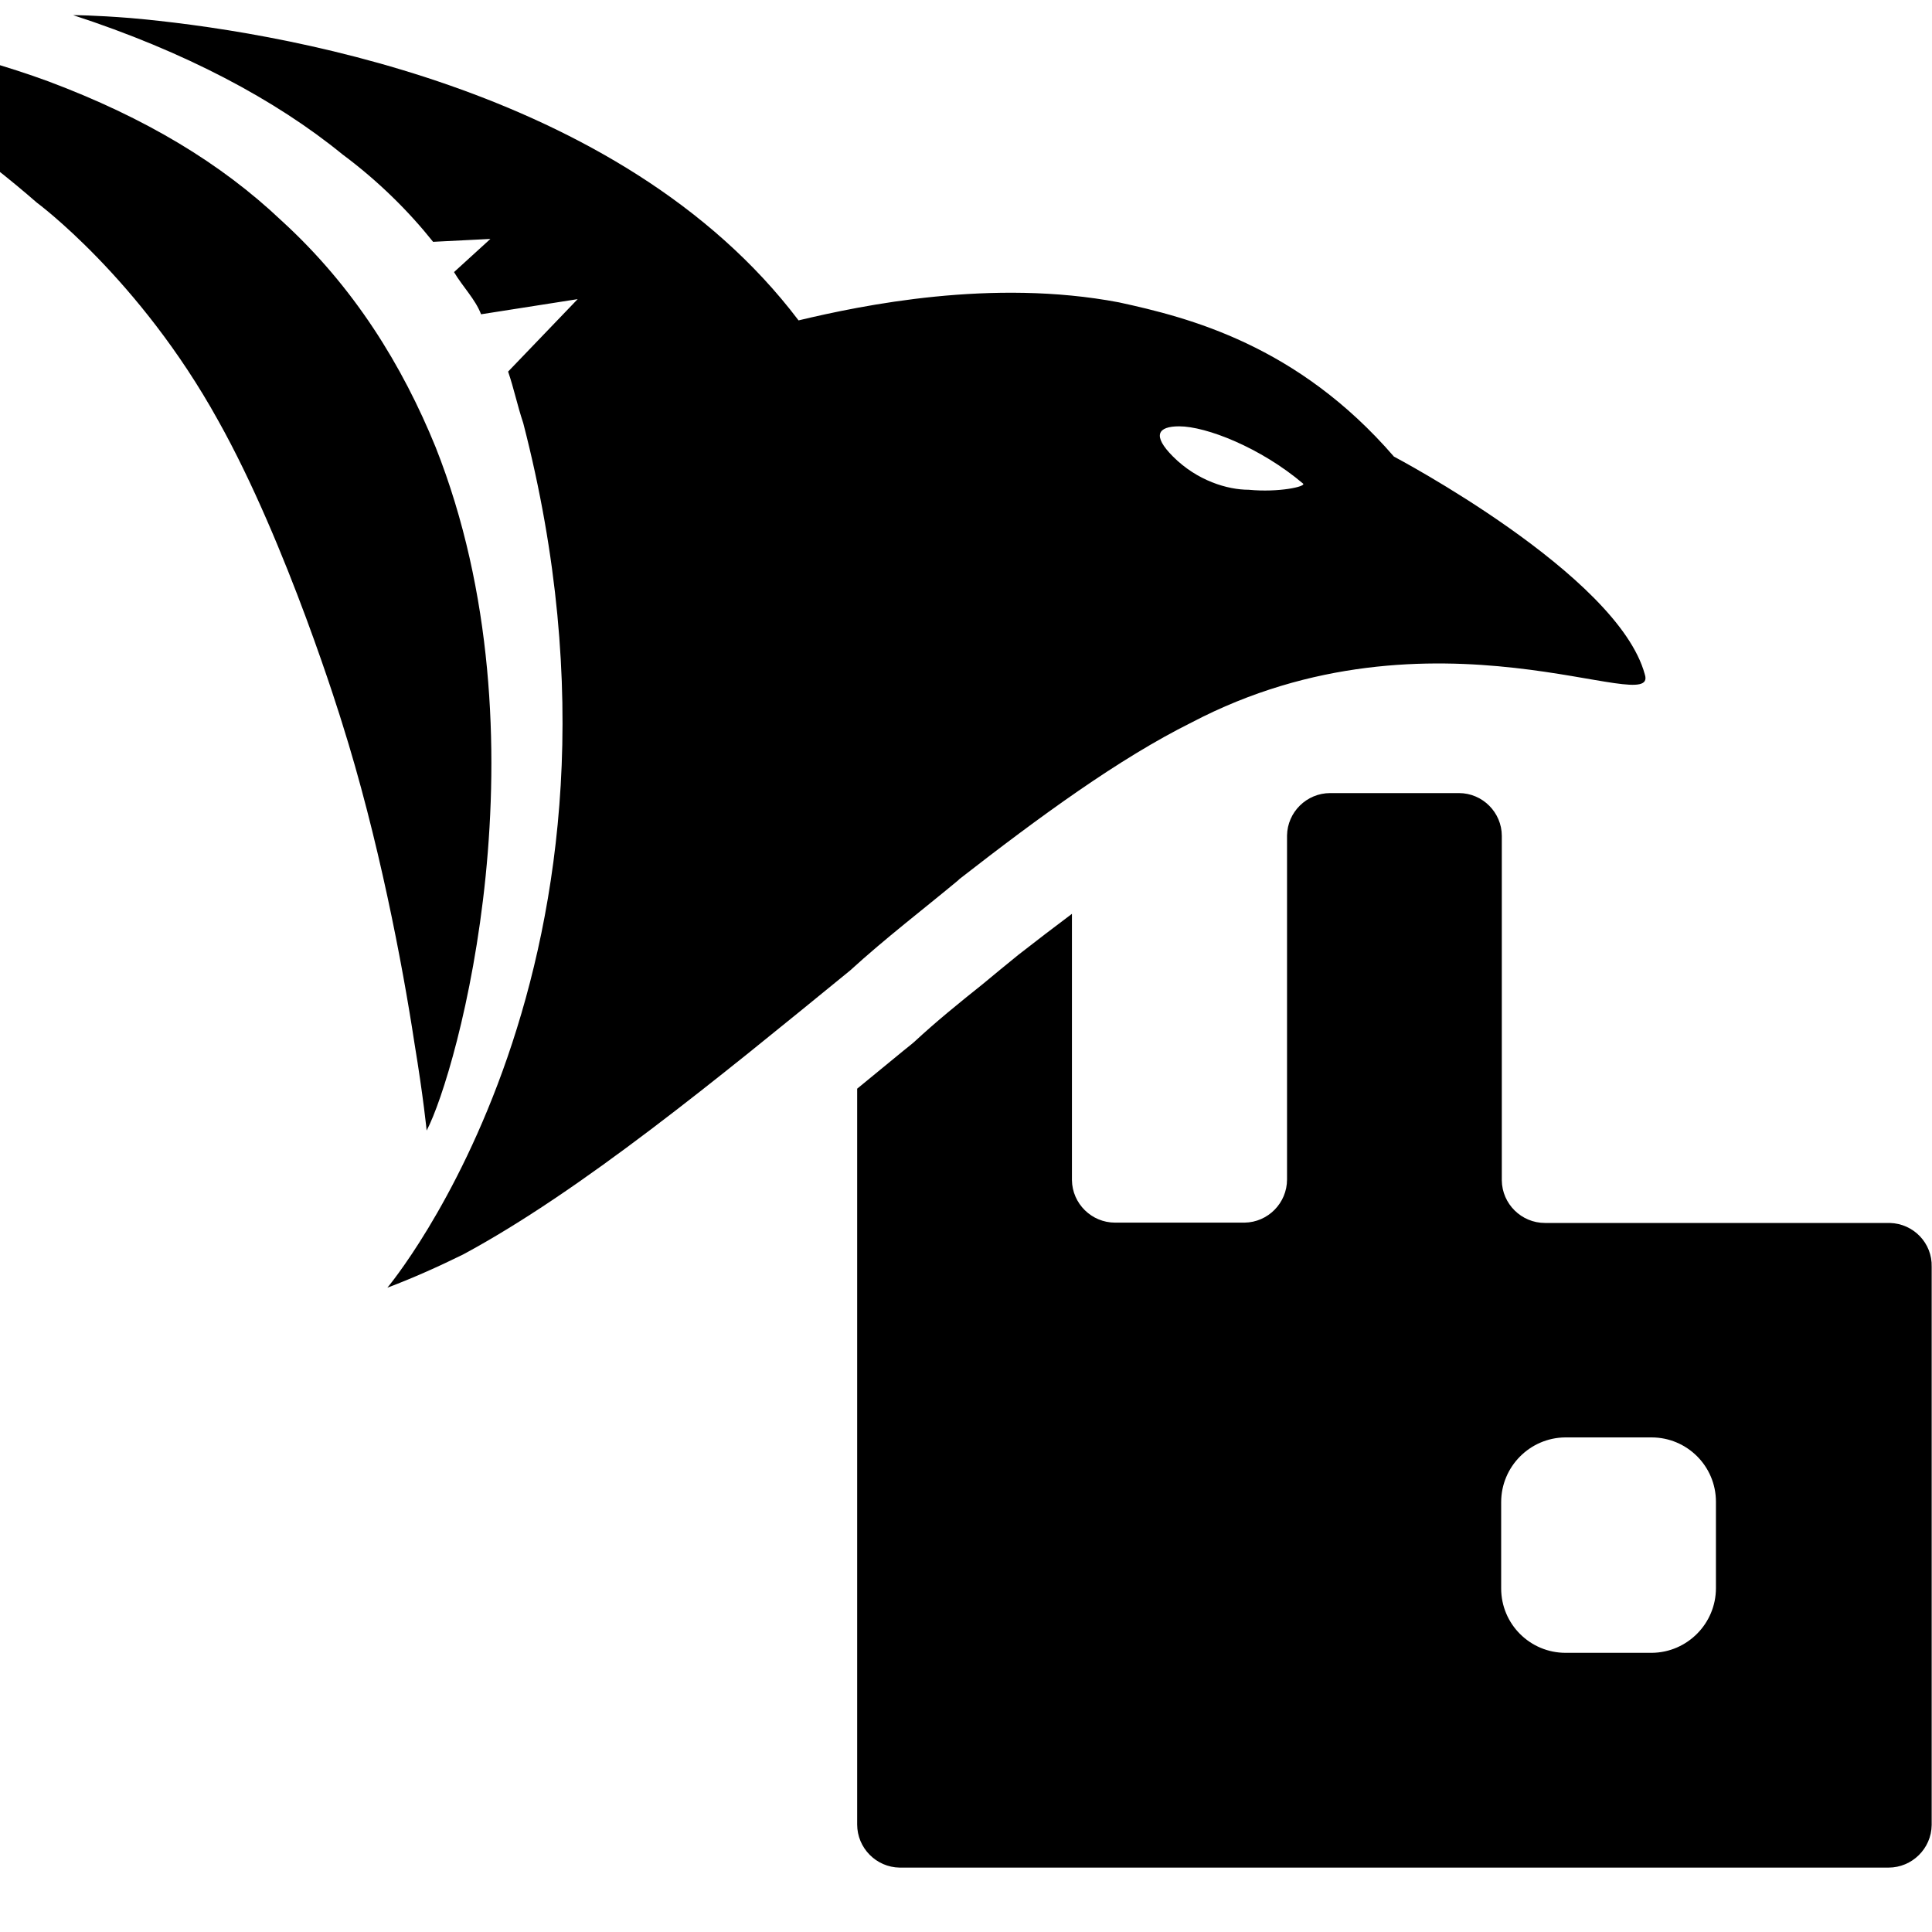
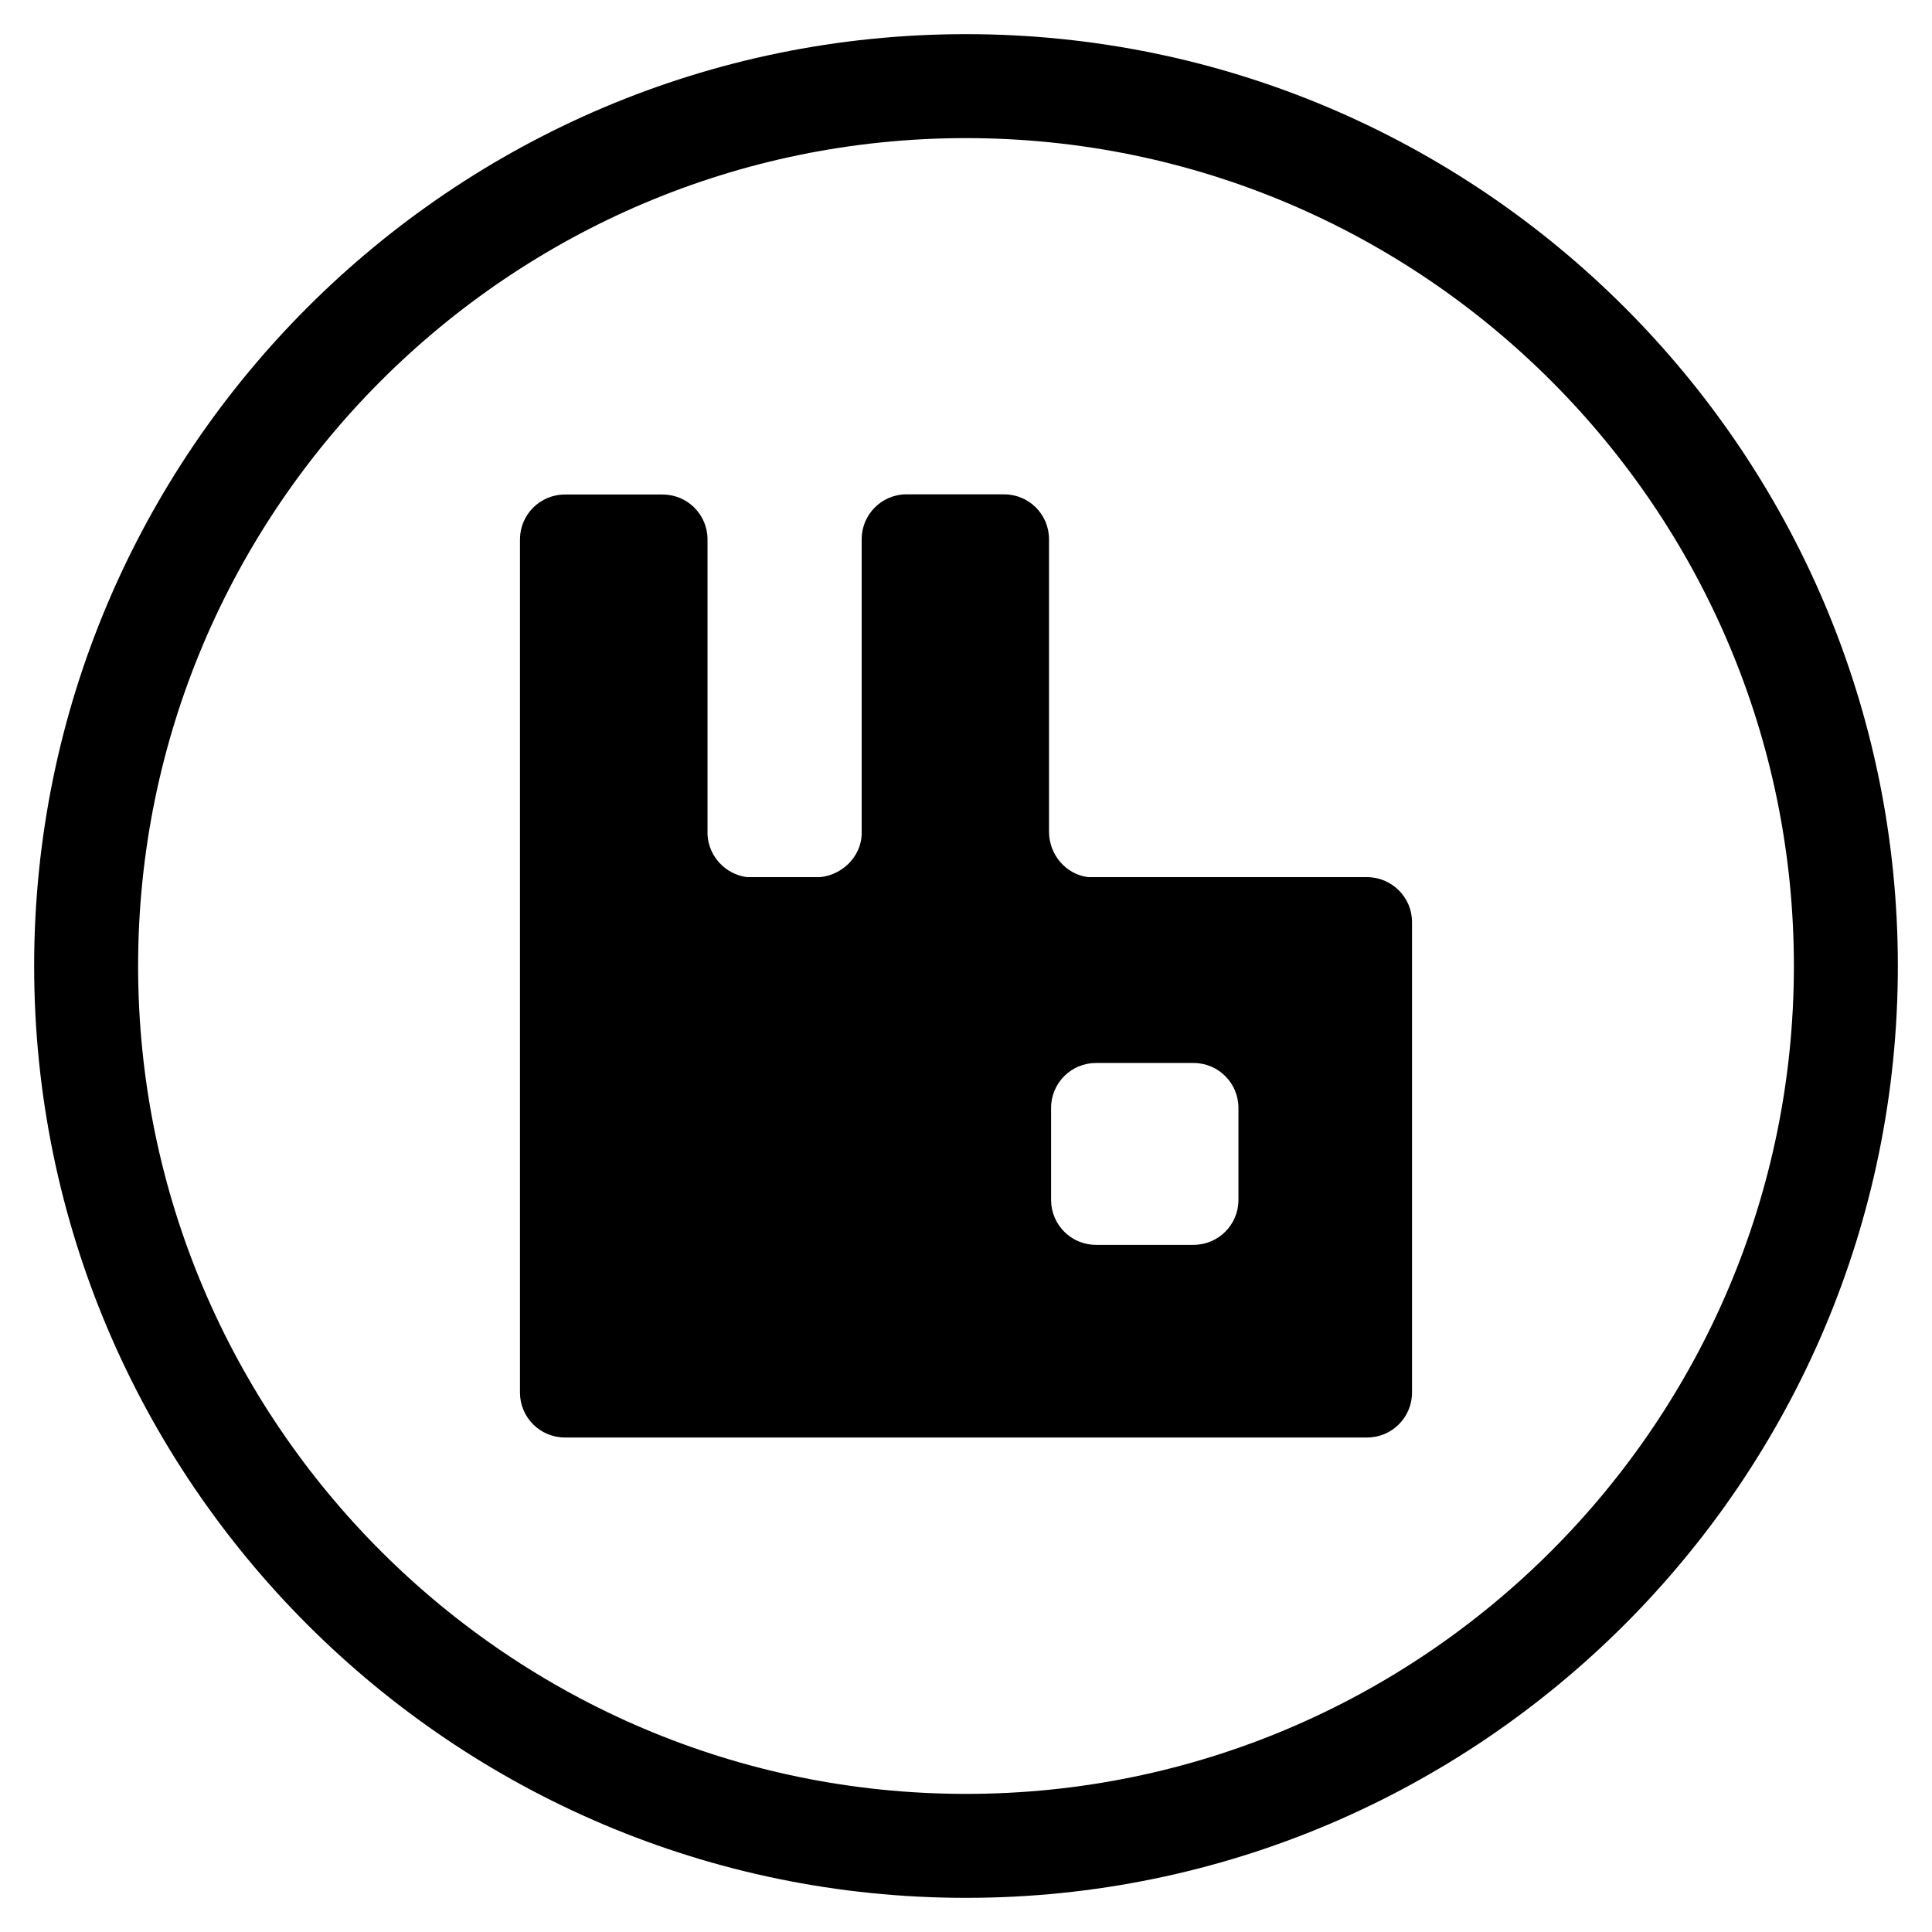
- <svg xmlns="http://www.w3.org/2000/svg" id="a" viewBox="0 0 60 60">
-   <path d="M58.7,37.98s-.03,0-.04,0h-10.68c-.73,0-1.33-.59-1.34-1.32,0,0,0-.01,0-.02v-10.68c0-.73-.6-1.33-1.33-1.33h-4c-.73,0-1.33,.59-1.34,1.32h0v10.68c0,.73-.59,1.33-1.32,1.34,0,0-.01,0-.02,0h-4c-.73,0-1.33-.59-1.34-1.32v-8.27c-.56,.42-1.11,.84-1.66,1.27-.38,.31-.75,.61-1.12,.92-.74,.59-1.43,1.15-2.11,1.78-.04,.04-.33,.27-.33,.27-.48,.4-.97,.79-1.45,1.19v22.85c0,.73,.59,1.33,1.32,1.34,0,0,.01,0,.02,0h30.69c.73,0,1.33-.59,1.34-1.32v-17.34c.02-.73-.56-1.34-1.3-1.36Zm-5.41,8.67v2.67c0,1.1-.89,2-1.99,2.01h-2.68c-1.1,0-2-.89-2-2h0v-2.68c0-1.1,.89-2,1.99-2.01h2.68c1.1,0,2,.89,2,2h0Z" />
+ <svg xmlns="http://www.w3.org/2000/svg" version="1.1" id="Layer_1" x="0px" y="0px" viewBox="0 0 1024 1024" style="enable-background:new 0 0 1024 1024;" xml:space="preserve">
+   <g id="icomoon-ignore">
+ </g>
  <g>
-     <path d="M13.25,35.11c.94-1.78,3.85-12.2,.28-21.22-1.03-2.53-2.53-4.98-4.79-7.04-1.88-1.78-4.22-3.19-7.23-4.32C-1.02,1.6-4.03,.94-7.5,.66-3.37,2.63-.37,4.97,1.14,6.29c0,0,3.19,2.35,5.63,6.76,2.16,3.85,3.85,9.39,3.85,9.39,1.13,3.57,1.88,7.51,2.25,9.95,.28,1.69,.38,2.72,.38,2.72Z" />
-     <path d="M29.77,27.32c2.53-1.97,4.98-3.76,7.23-4.88,7.51-3.94,14.55-.09,14.08-1.5-.84-3.1-7.79-6.76-7.79-6.76-3-3.47-6.38-4.32-8.54-4.79-3.94-.75-7.98,.09-9.95,.56C19.26,2.63,8.37,.94,4.05,.56c-1.13-.09-1.78-.09-1.78-.09,3.47,1.13,6.29,2.63,8.36,4.32,1.13,.84,2.07,1.78,2.82,2.72l1.78-.09-1.13,1.03c.28,.47,.66,.84,.84,1.31l3-.47-2.16,2.25c.19,.56,.28,1.03,.47,1.6,4.32,16.71-4.22,26.85-4.22,26.85,.75-.28,1.6-.66,2.35-1.03,3.66-1.97,7.89-5.45,12.02-8.82,1.13-1.03,2.25-1.88,3.38-2.82Zm6.85-14.08c.84,0,2.53,.66,3.85,1.78,.09,.09-.75,.28-1.69,.19-.66,0-1.6-.28-2.35-1.03-.66-.66-.47-.94,.19-.94Z" />
+     <g>
+       <path d="M512,1005.9c-272.3,0-493.9-221.5-493.9-493.9C18.1,239.7,239.7,18.1,512,18.1s493.9,221.5,493.9,493.9    C1005.9,784.3,784.3,1005.9,512,1005.9z M512,73.2C270,73.2,73.2,270.1,73.2,512S270,950.8,512,950.8S950.8,753.9,950.8,512    S754,73.2,512,73.2z" />
+     </g>
+     <g>
+       <g>
+         <path d="M724.5,464.9c13.2,0,23.9,10.7,23.9,23.8v249.4c0,13.1-10.6,23.8-23.8,23.8H299.4c-13.2,0-23.8-10.7-23.8-23.8     c0,0,0,0,0,0V285.9c0-13.1,10.6-23.8,23.9-23.8h51.7c13.1,0,23.8,10.6,23.8,23.8v156.6c0.7,11.5,9.5,20.9,20.9,22.4h38.7     c11.7-1.1,21.5-10.6,22.1-22.4V285.8c0-13.1,10.6-23.8,23.8-23.8h51.7c13.1,0,23.8,10.6,23.8,23.8v155c0,12.2,9,22.7,20.8,24.1     L724.5,464.9L724.5,464.9z M656.4,636v-48.8c0-13.1-10.6-23.8-23.8-23.8h-51.7c-13.1,0-23.8,10.6-23.8,23.8v48.8     c0,13.1,10.6,23.8,23.8,23.8h51.7C645.7,659.8,656.4,649.2,656.4,636L656.4,636z" />
+       </g>
+     </g>
  </g>
</svg>
